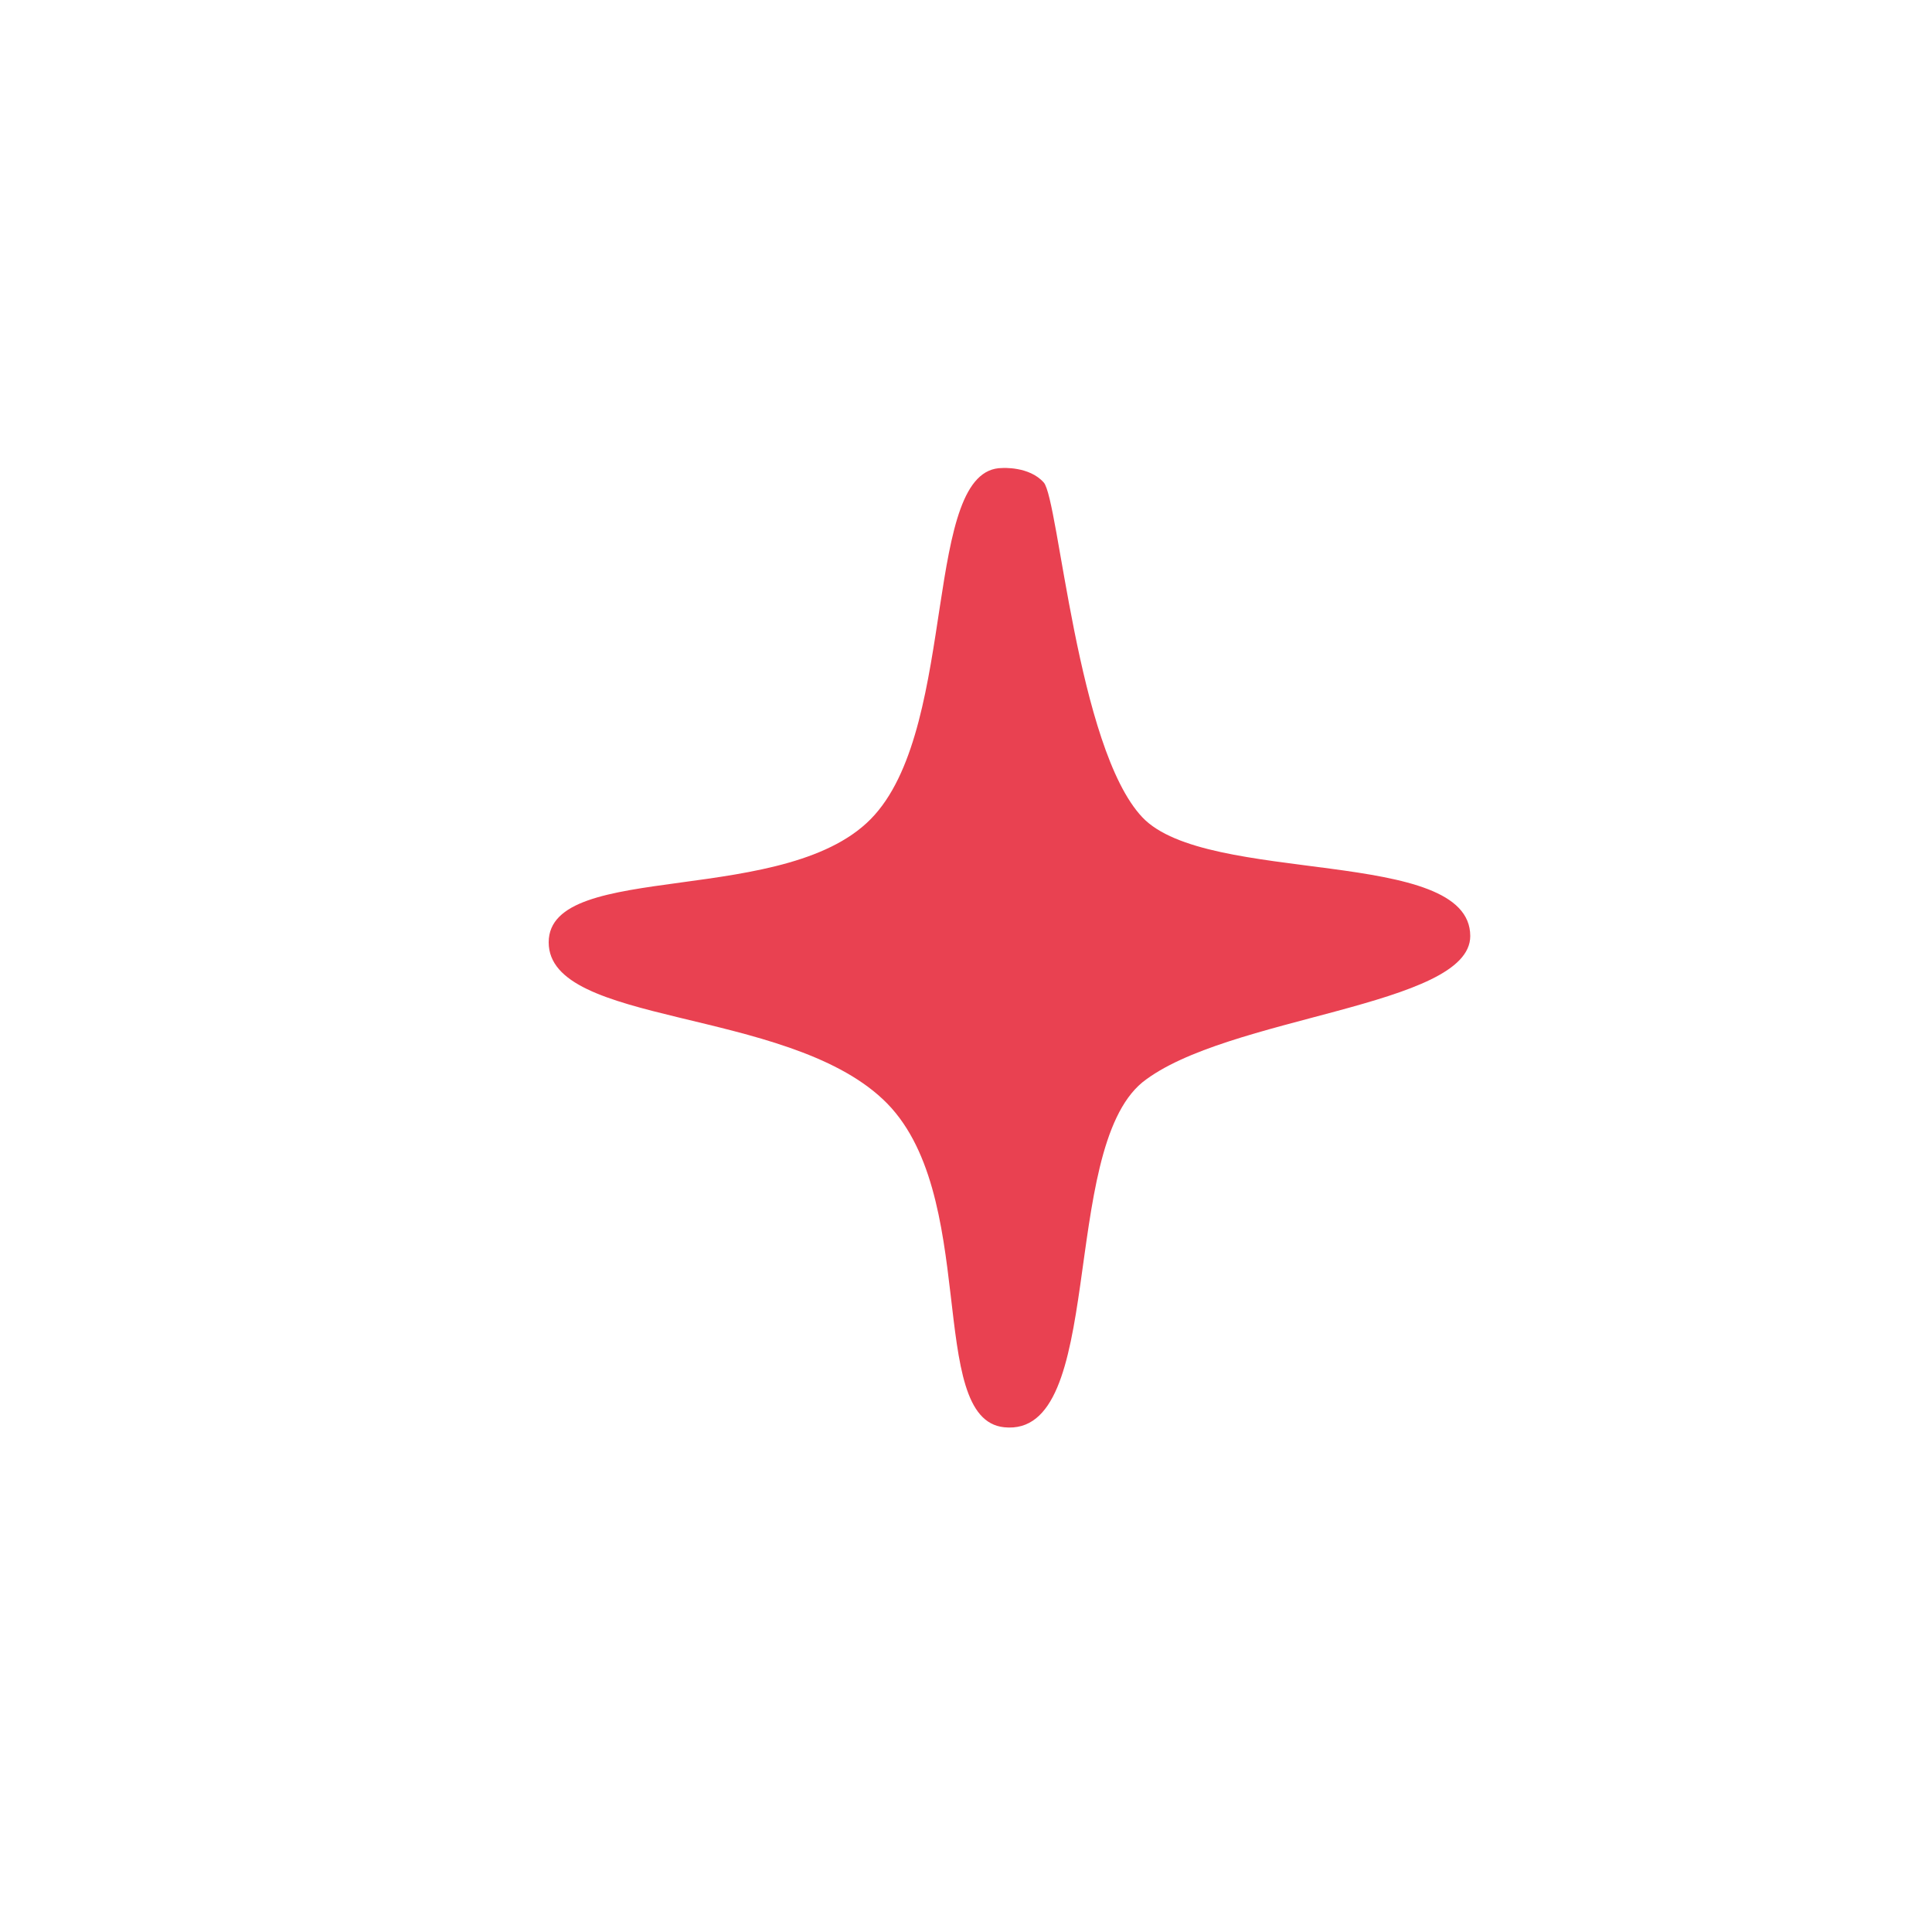
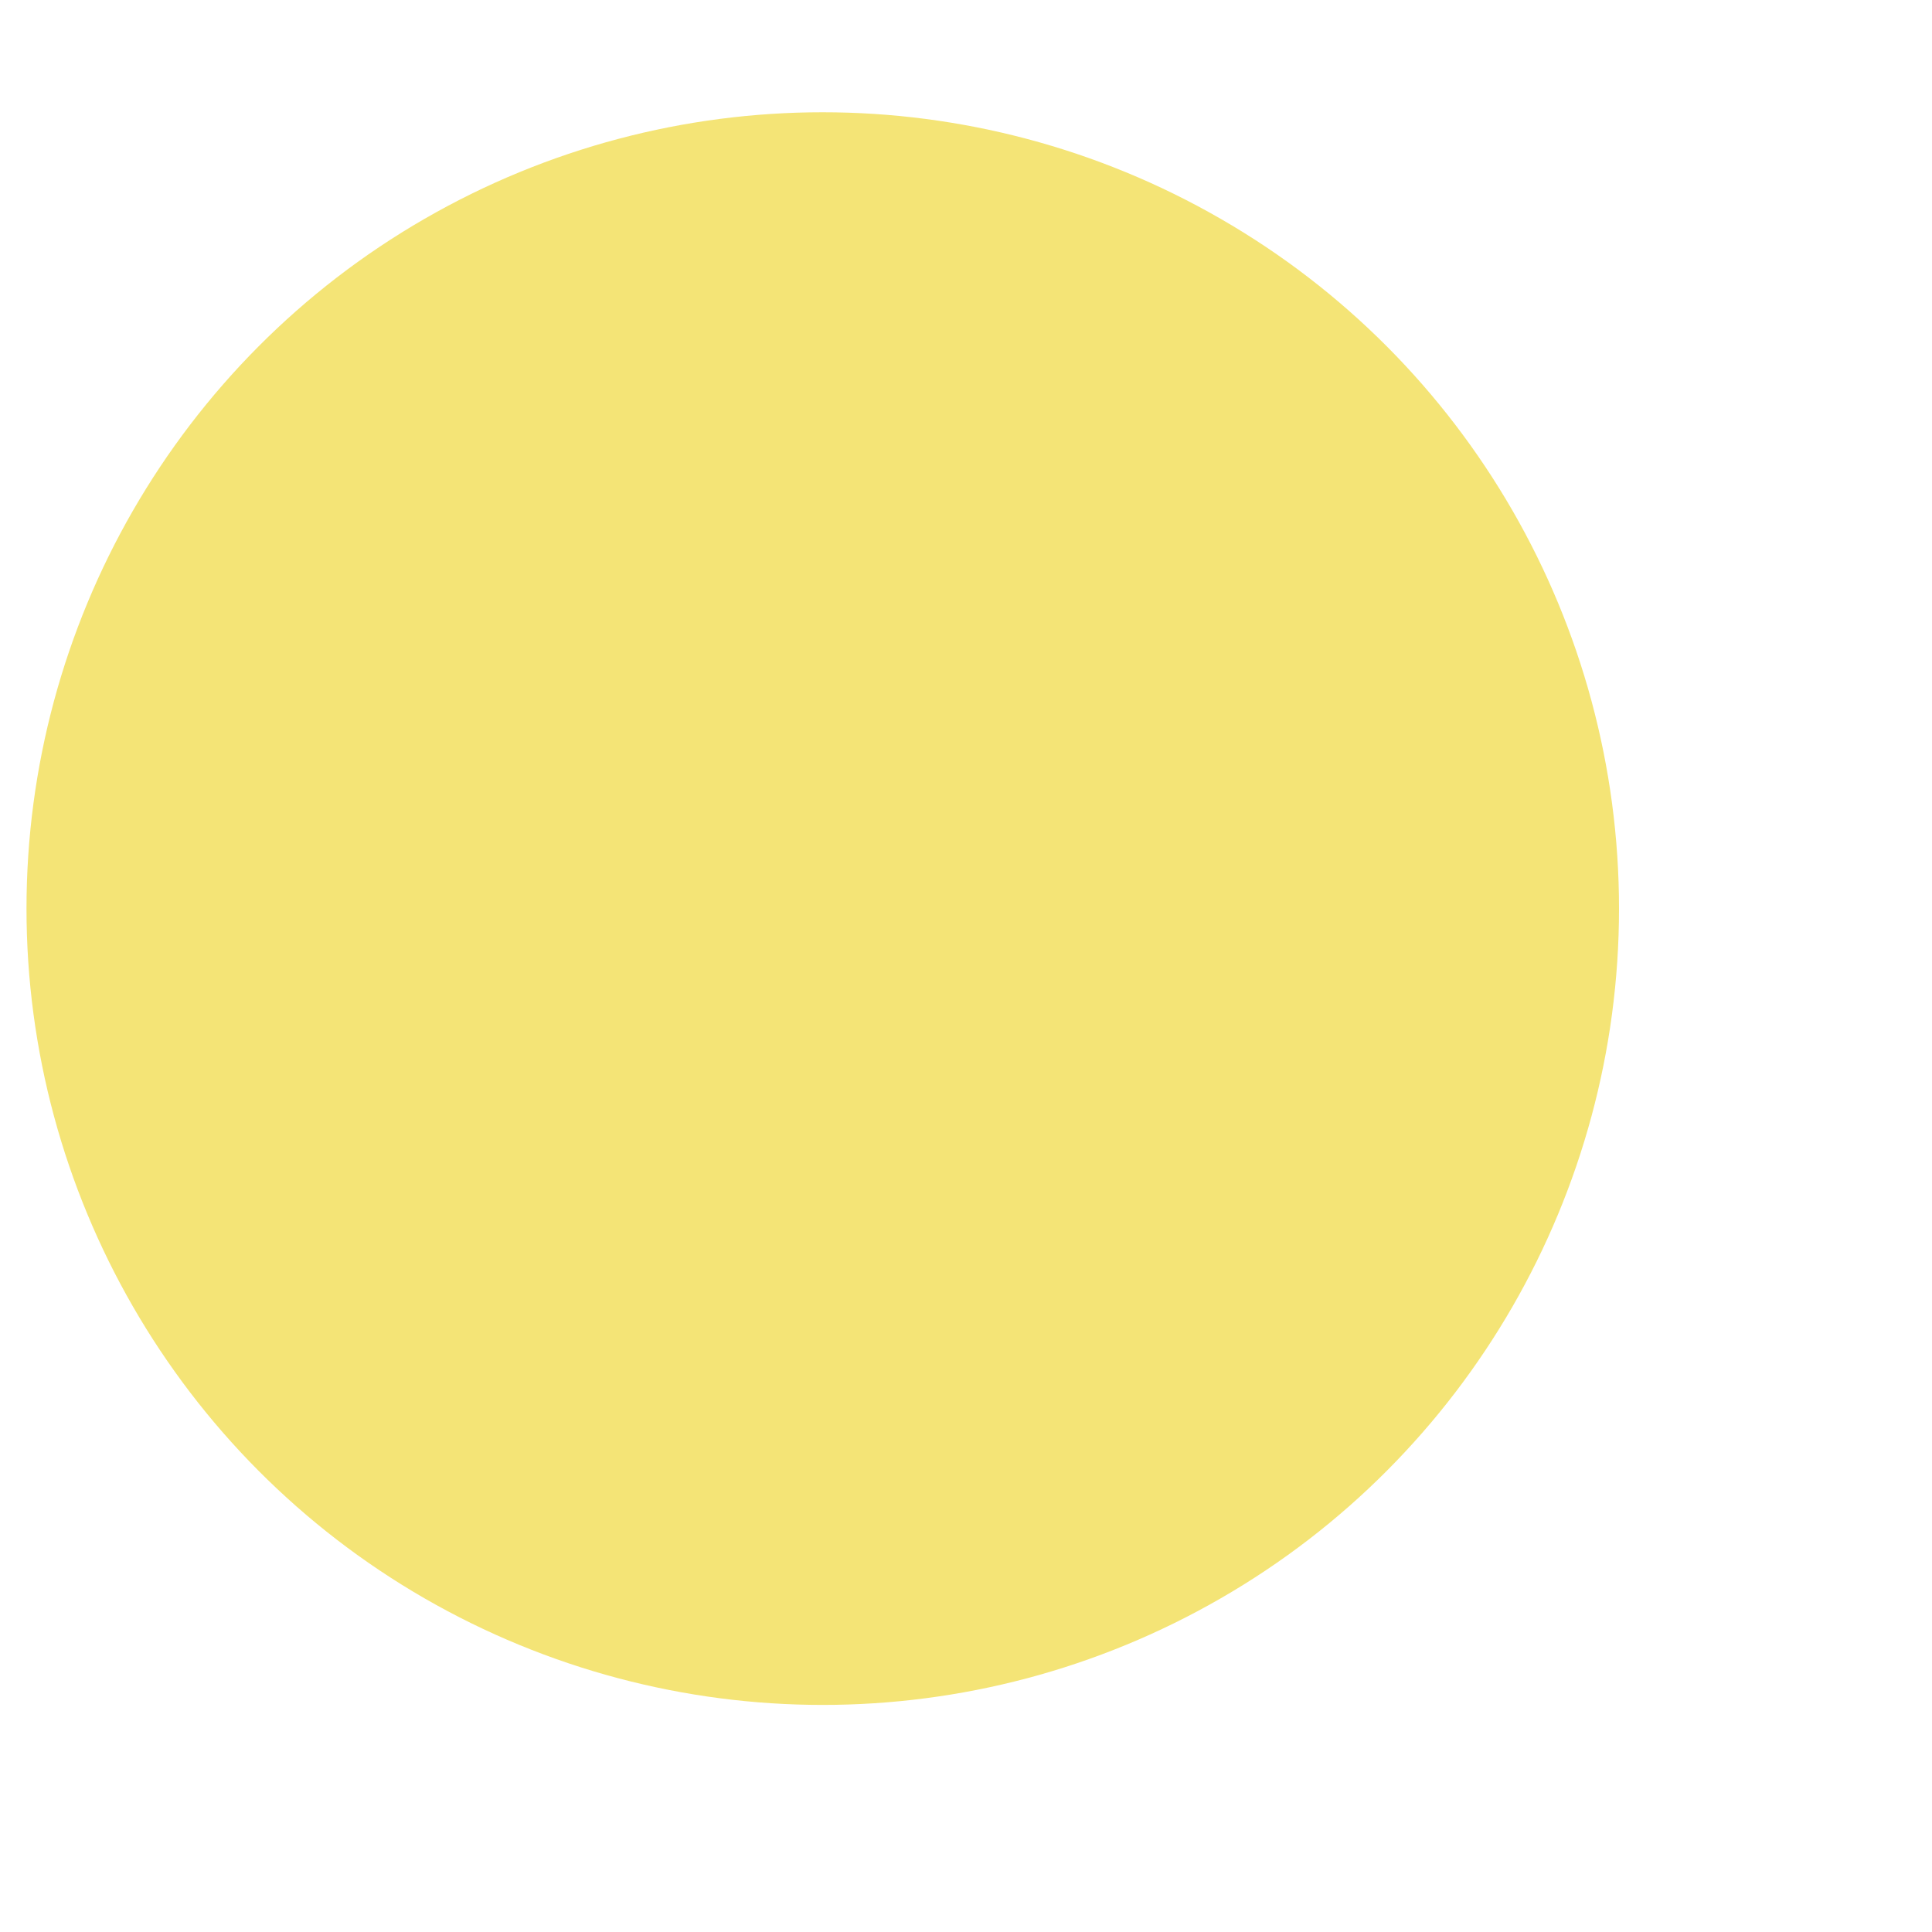
- <svg xmlns="http://www.w3.org/2000/svg" version="1.1" width="4px" height="4px">
-   <g transform="matrix(1 0 0 1 -31 -7 )">
-     <path d="M 1.811 1.687  C 1.984 1.493  1.91 0.969  2.075 0.969  C 2.075 0.969  2.131 0.965  2.161 0.999  C 2.192 1.034  2.23 1.549  2.365 1.692  C 2.499 1.834  3.044 1.752  3.044 1.938  C 3.044 2.085  2.538 2.103  2.365 2.241  C 2.192 2.384  2.291 2.977  2.079 2.955  C 1.915 2.938  2.031 2.466  1.828 2.276  C 1.625 2.085  1.136 2.124  1.136 1.951  C 1.136 1.778  1.638 1.882  1.811 1.687  Z " fill-rule="nonzero" fill="#e94151" stroke="none" transform="matrix(1 0 0 1 31 7 )" />
+ <svg xmlns="http://www.w3.org/2000/svg" version="1.1" width="7px" height="7px">
+   <g transform="matrix(1 0 0 1 -24 -12 )">
+     <path d="M 1.538 0.793  C 0.645 1.308  0.096 2.262  0.096 3.292  C 0.096 4.322  0.645 5.276  1.538 5.791  C 2.432 6.306  3.53 6.306  4.423 5.791  C 5.317 5.276  5.866 4.322  5.866 3.292  C 5.866 2.262  5.317 1.308  4.423 0.793  C 3.53 0.278  2.431 0.278  1.538 0.793  Z " fill-rule="nonzero" fill="#f4e476" stroke="none" transform="matrix(1 0 0 1 24 12 )" />
  </g>
</svg>
